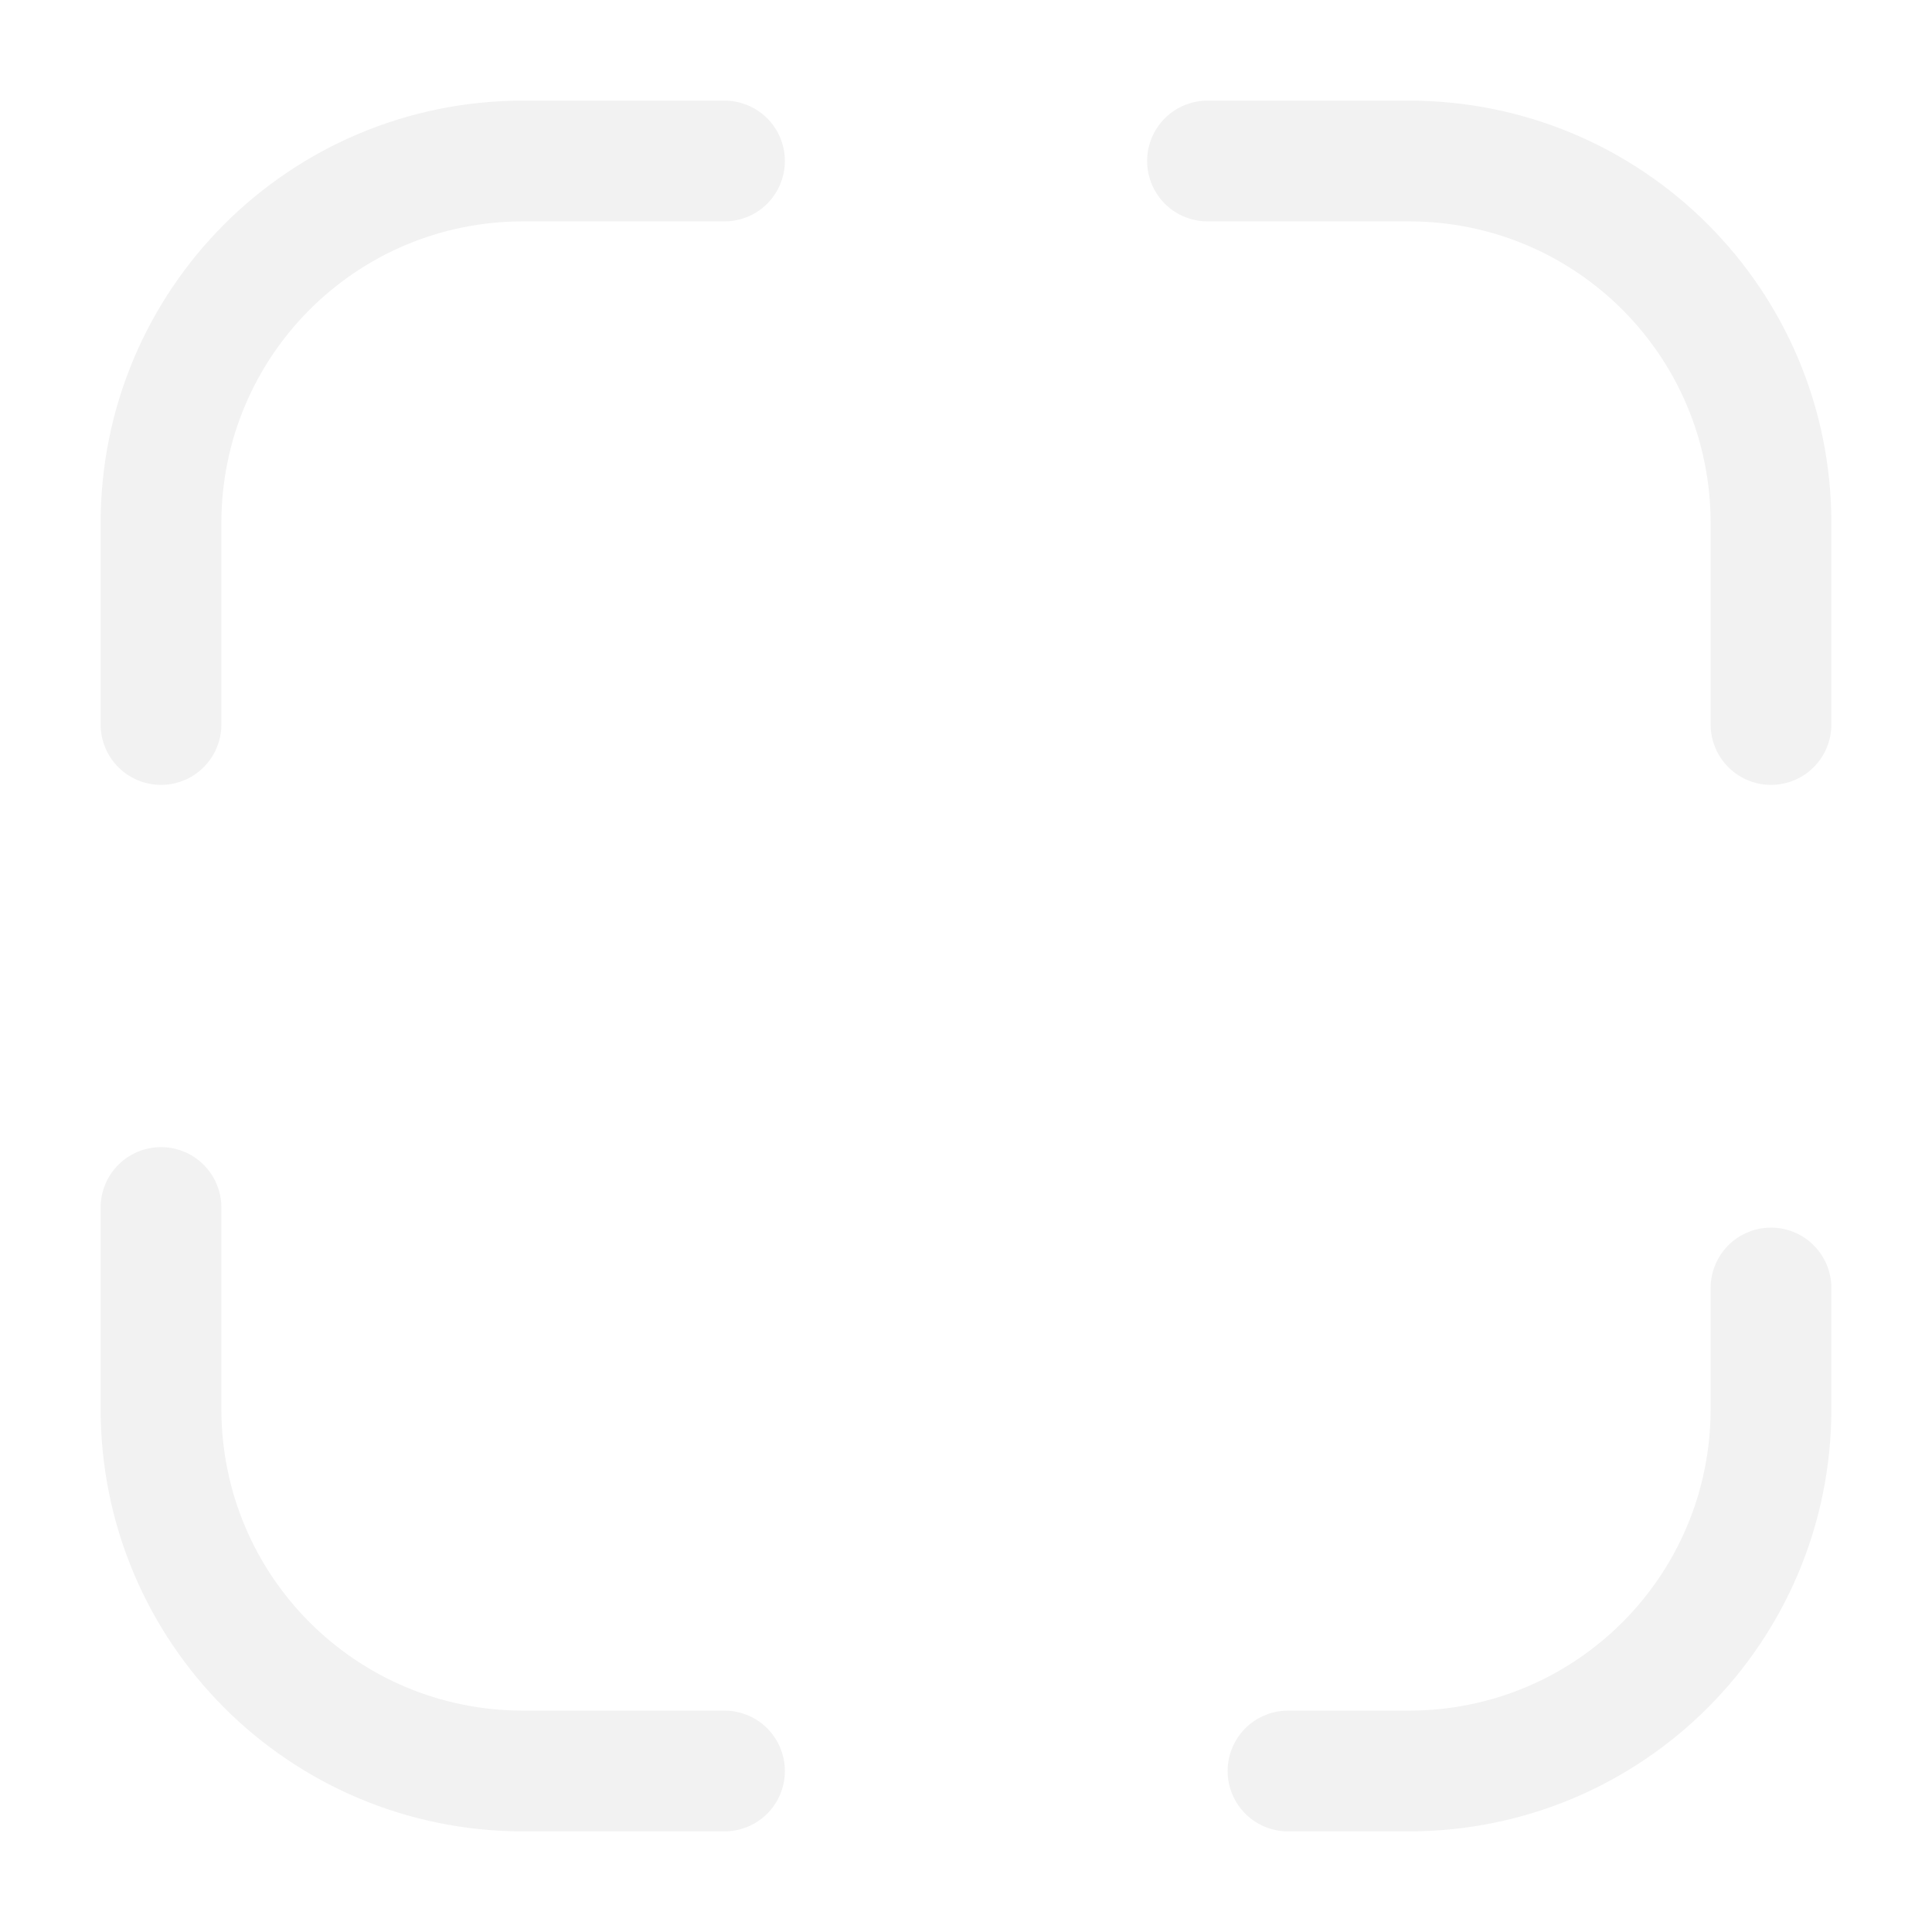
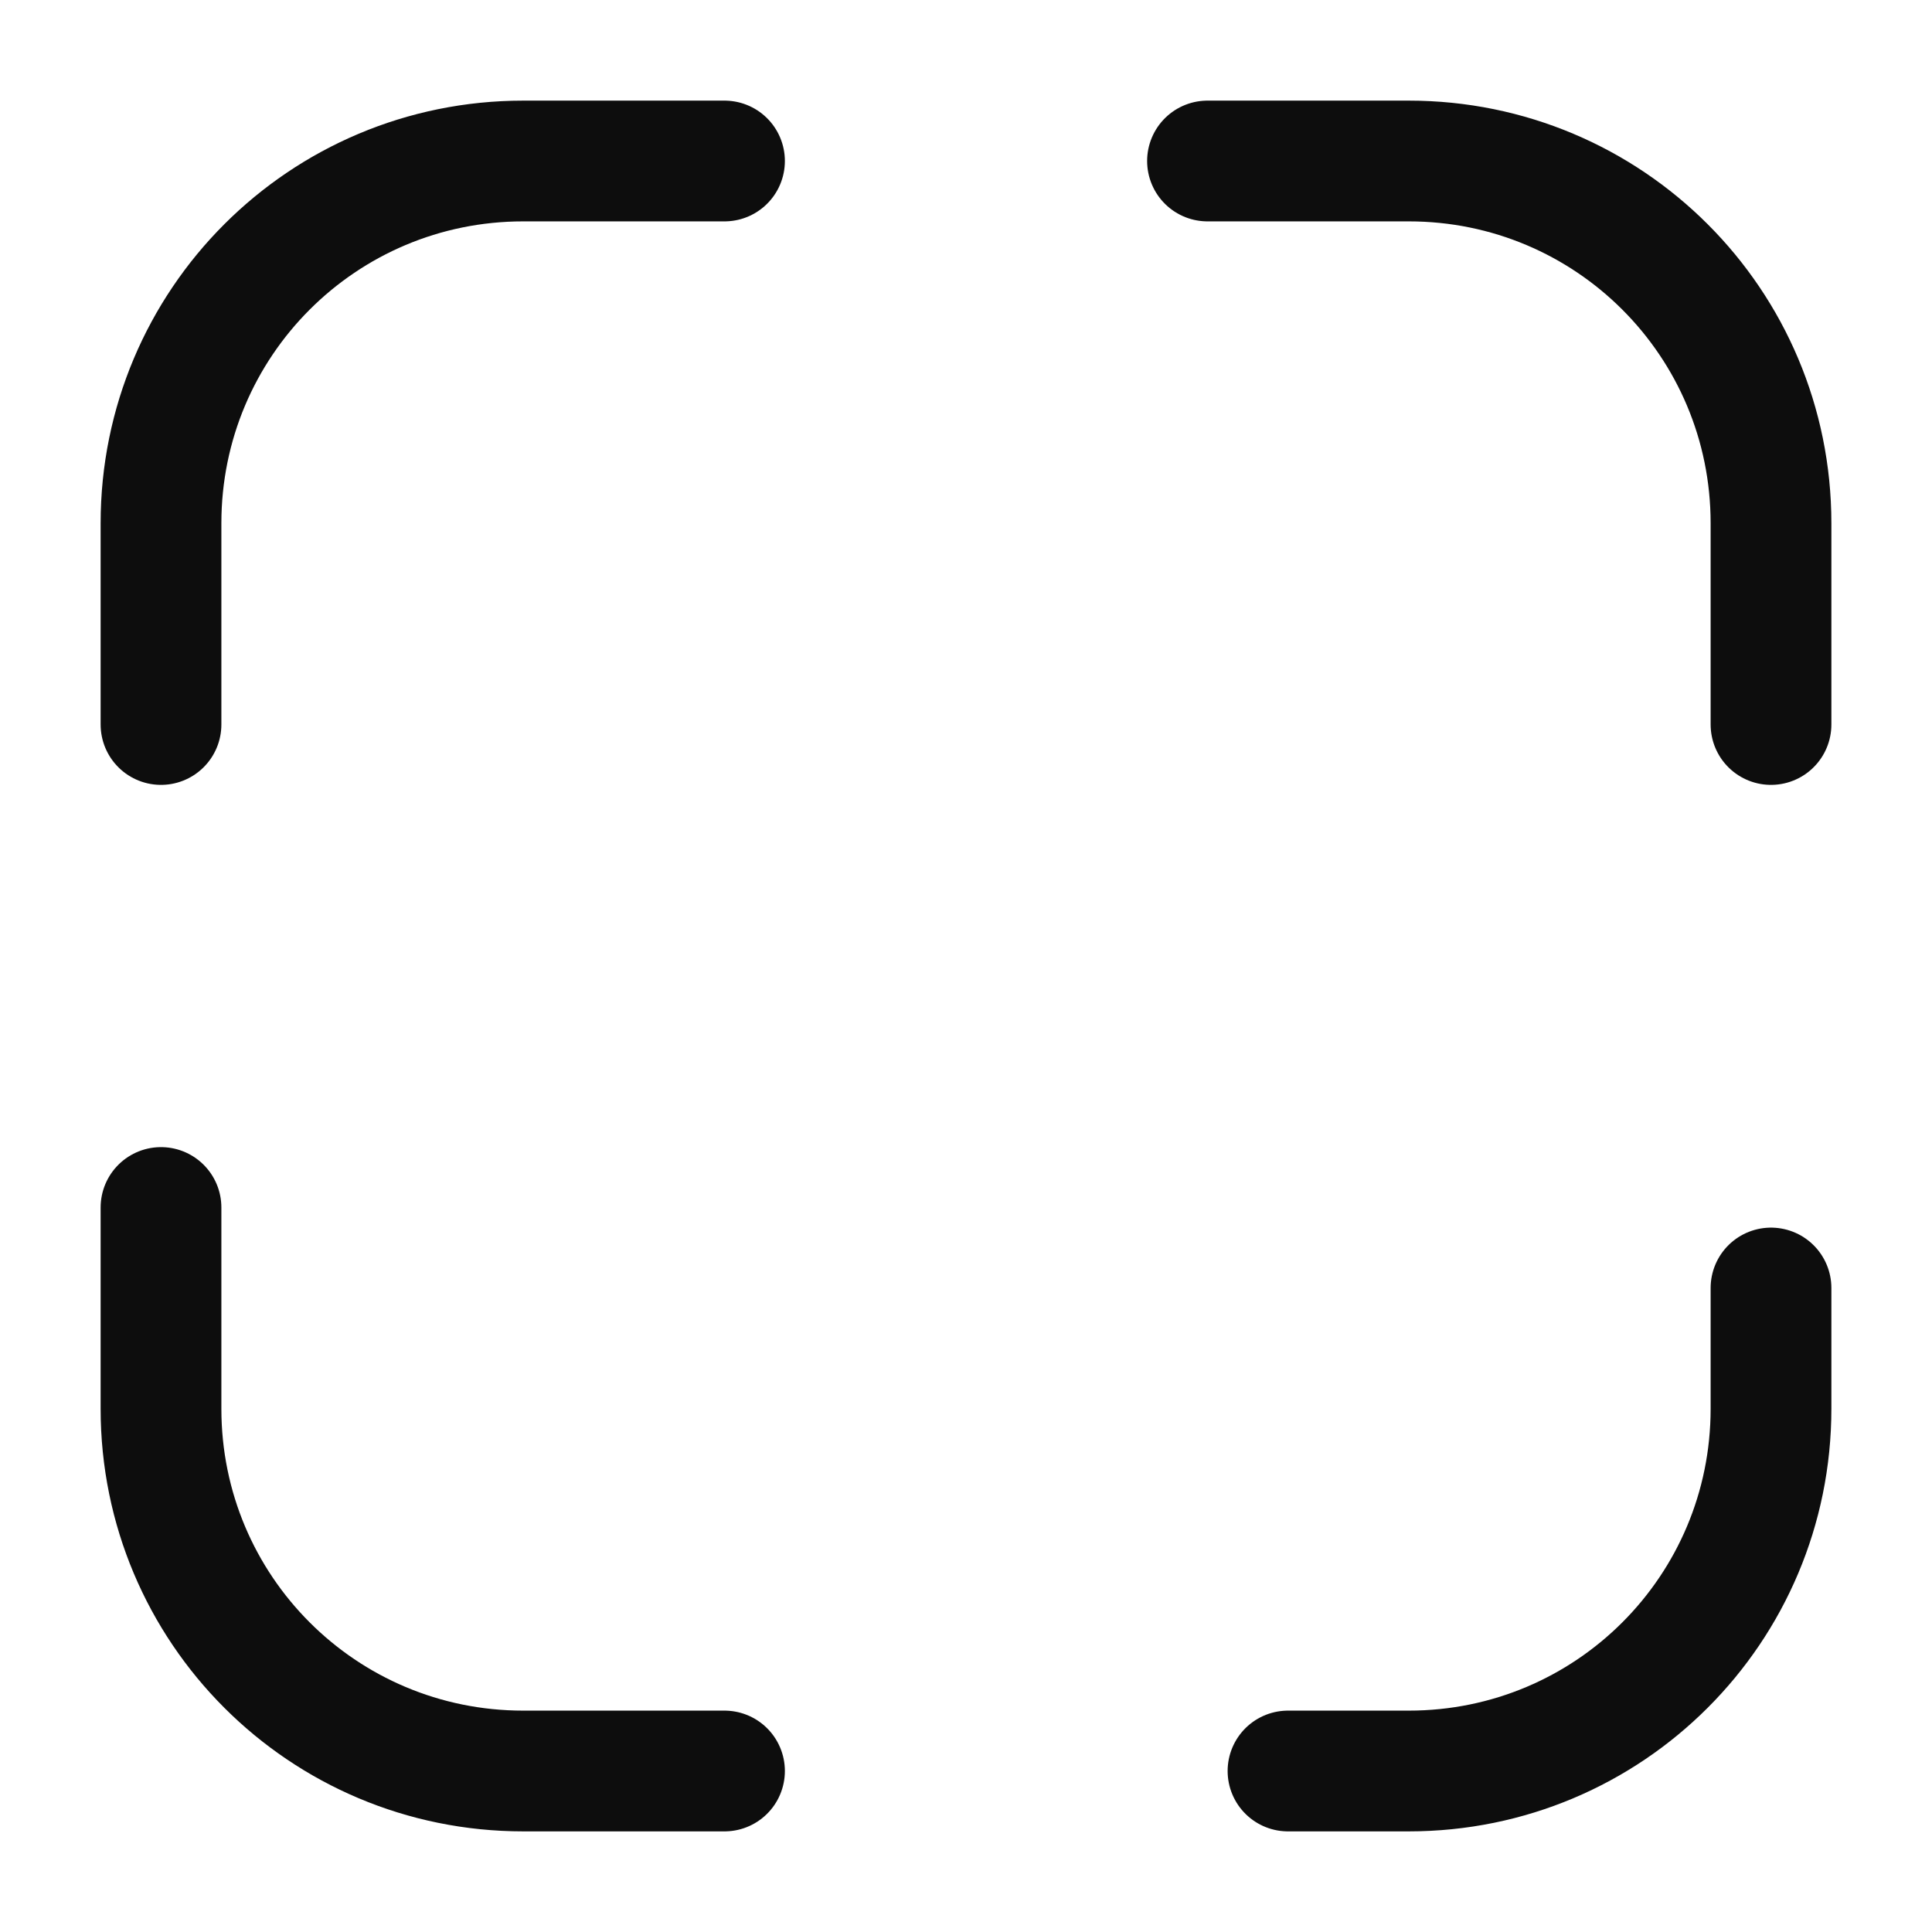
<svg xmlns="http://www.w3.org/2000/svg" width="100%" height="100%" viewBox="0 0 24 24" fill="none">
-   <path d="M2 9V6.5C2 4.01 4.01 2 6.5 2H9" stroke="#F2F2F2" stroke-width="1.5" stroke-linecap="round" stroke-linejoin="round" />
-   <path d="M15 2H17.5C19.99 2 22 4.01 22 6.5V9" stroke="#F2F2F2" stroke-width="1.5" stroke-linecap="round" stroke-linejoin="round" />
-   <path d="M22 16V17.5C22 19.99 19.99 22 17.5 22H16" stroke="#F2F2F2" stroke-width="1.5" stroke-linecap="round" stroke-linejoin="round" />
-   <path d="M9 22H6.5C4.01 22 2 19.99 2 17.5V15" stroke="#F2F2F2" stroke-width="1.5" stroke-linecap="round" stroke-linejoin="round" />
+   <path d="M2 9V6.5C2 4.01 4.01 2 6.5 2H9" stroke="#0D0D0D" stroke-width="1.5" stroke-linecap="round" stroke-linejoin="round" />
+   <path d="M15 2H17.5C19.99 2 22 4.01 22 6.5V9" stroke="#0D0D0D" stroke-width="1.5" stroke-linecap="round" stroke-linejoin="round" />
+   <path d="M22 16V17.5C22 19.99 19.99 22 17.5 22H16" stroke="#0D0D0D" stroke-width="1.5" stroke-linecap="round" stroke-linejoin="round" />
+   <path d="M9 22H6.5C4.01 22 2 19.99 2 17.5V15" stroke="#0D0D0D" stroke-width="1.5" stroke-linecap="round" stroke-linejoin="round" />
</svg>
